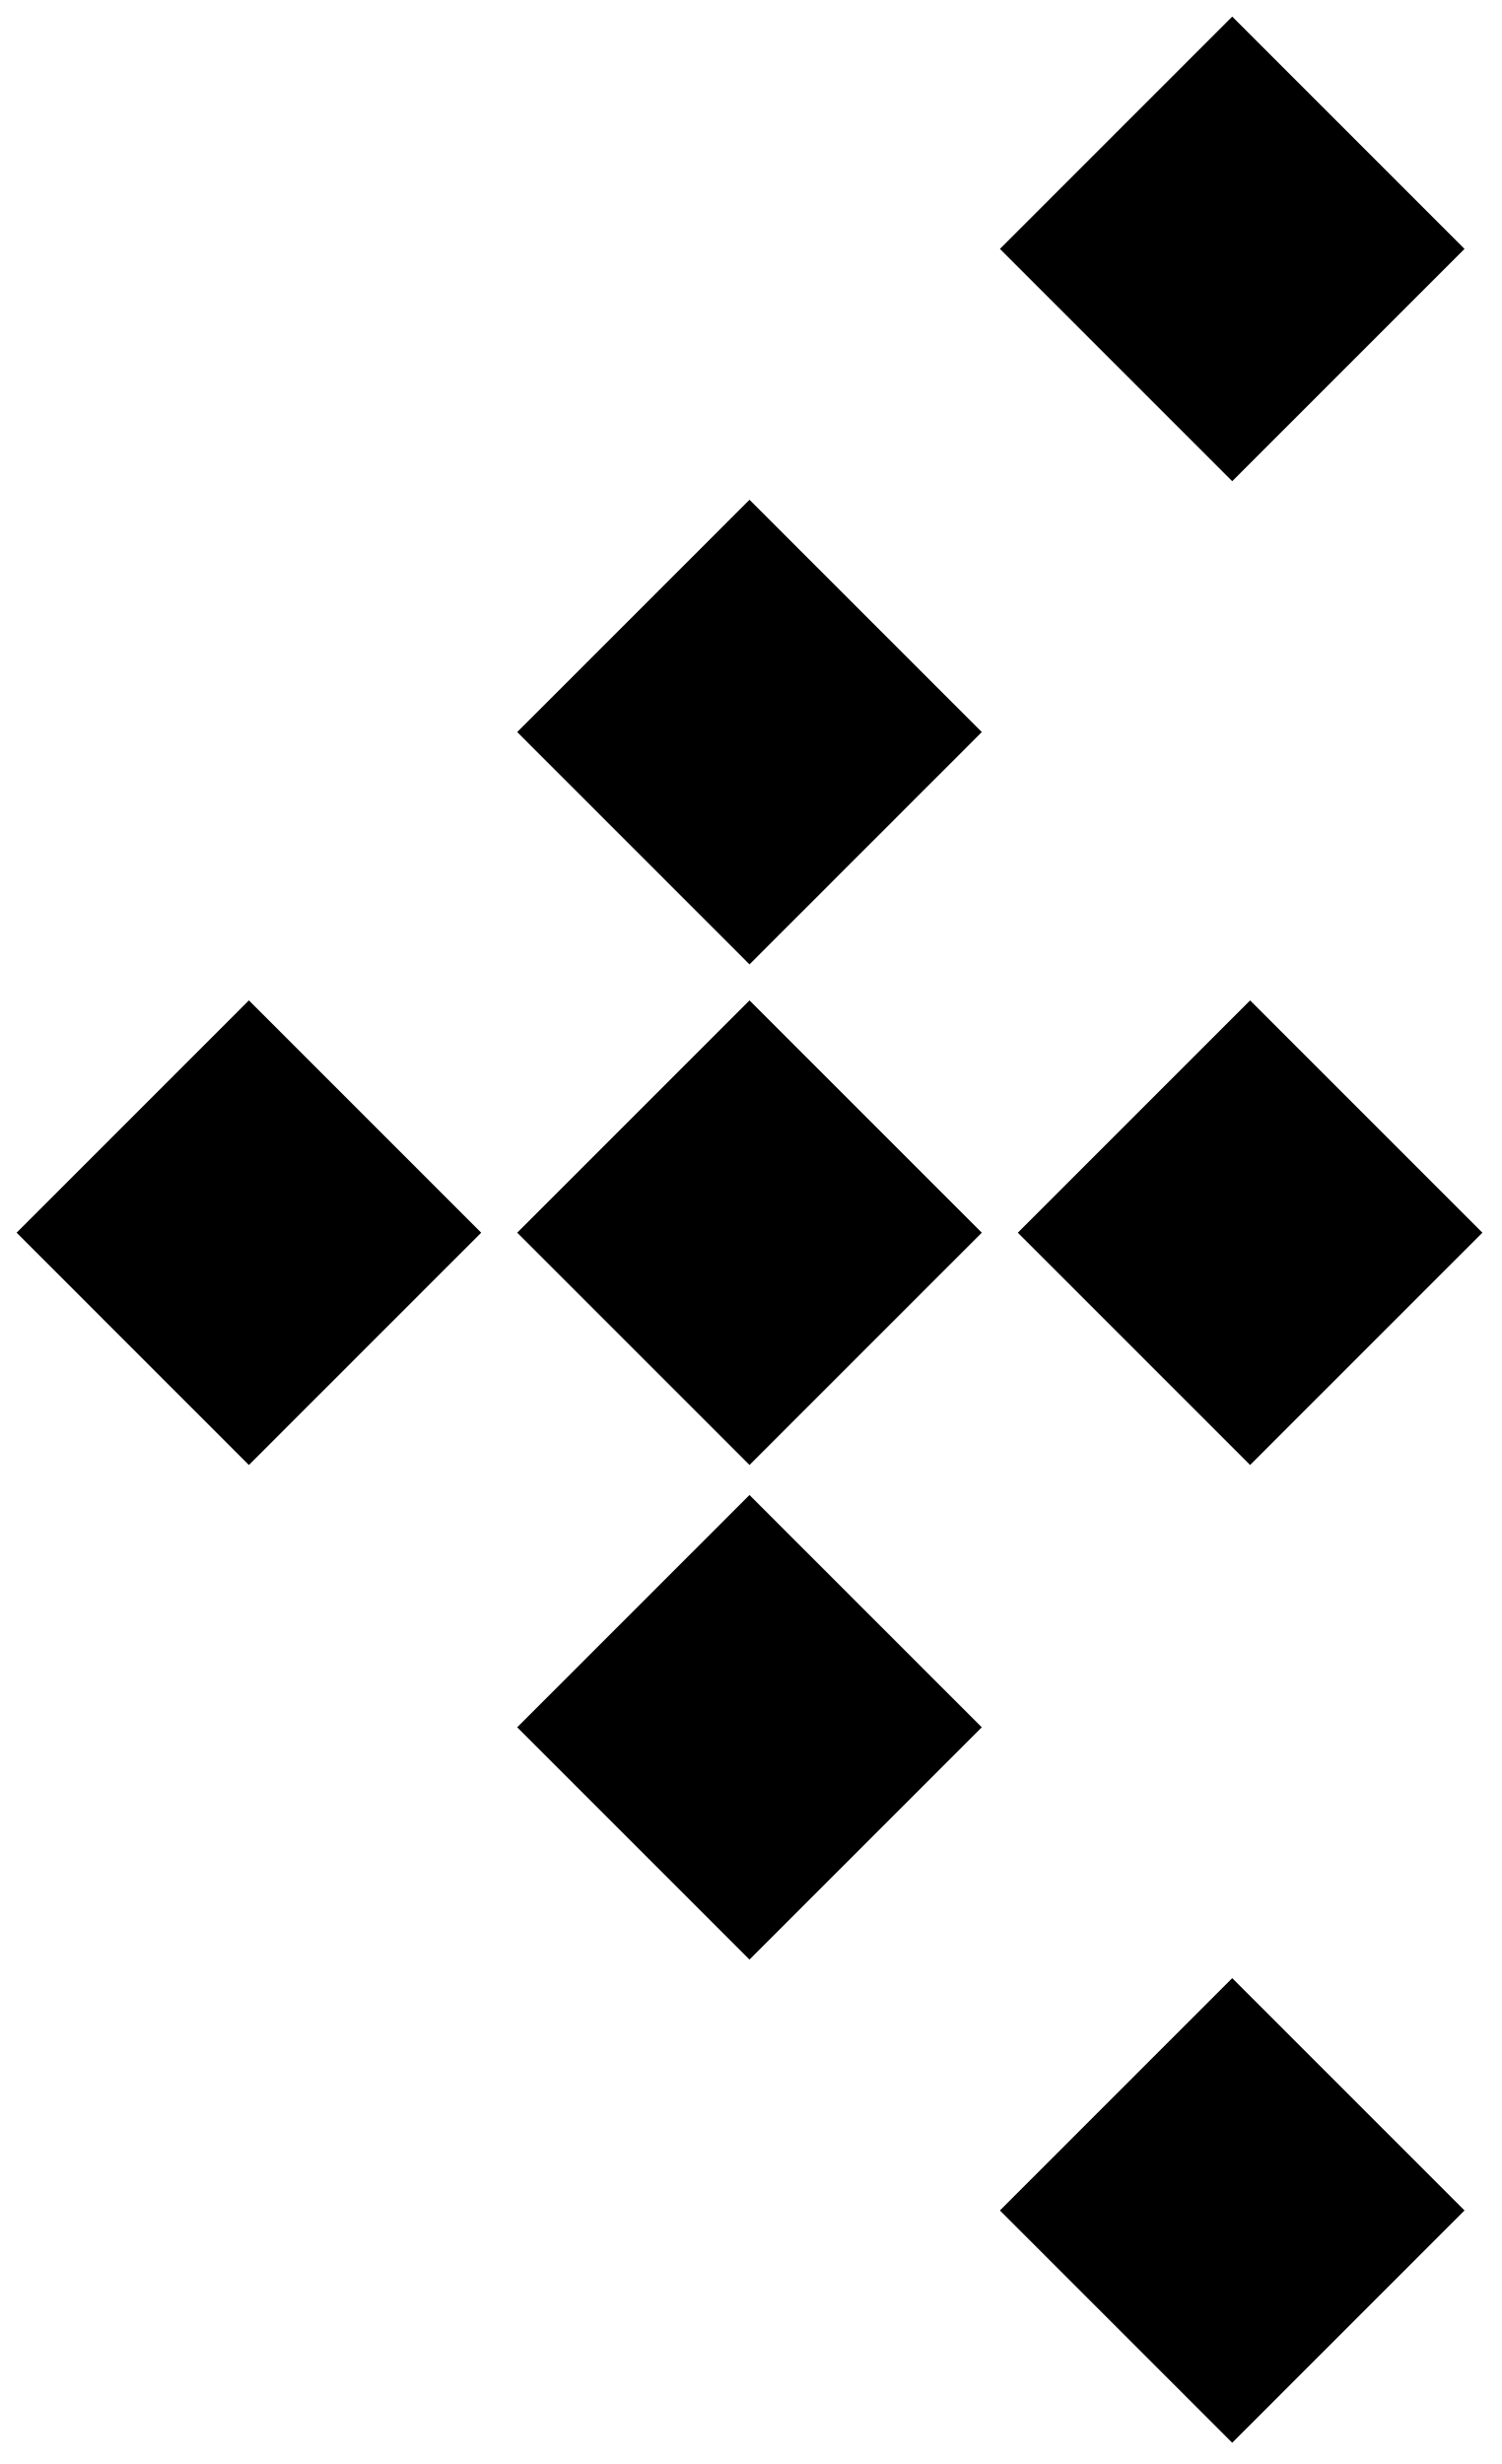
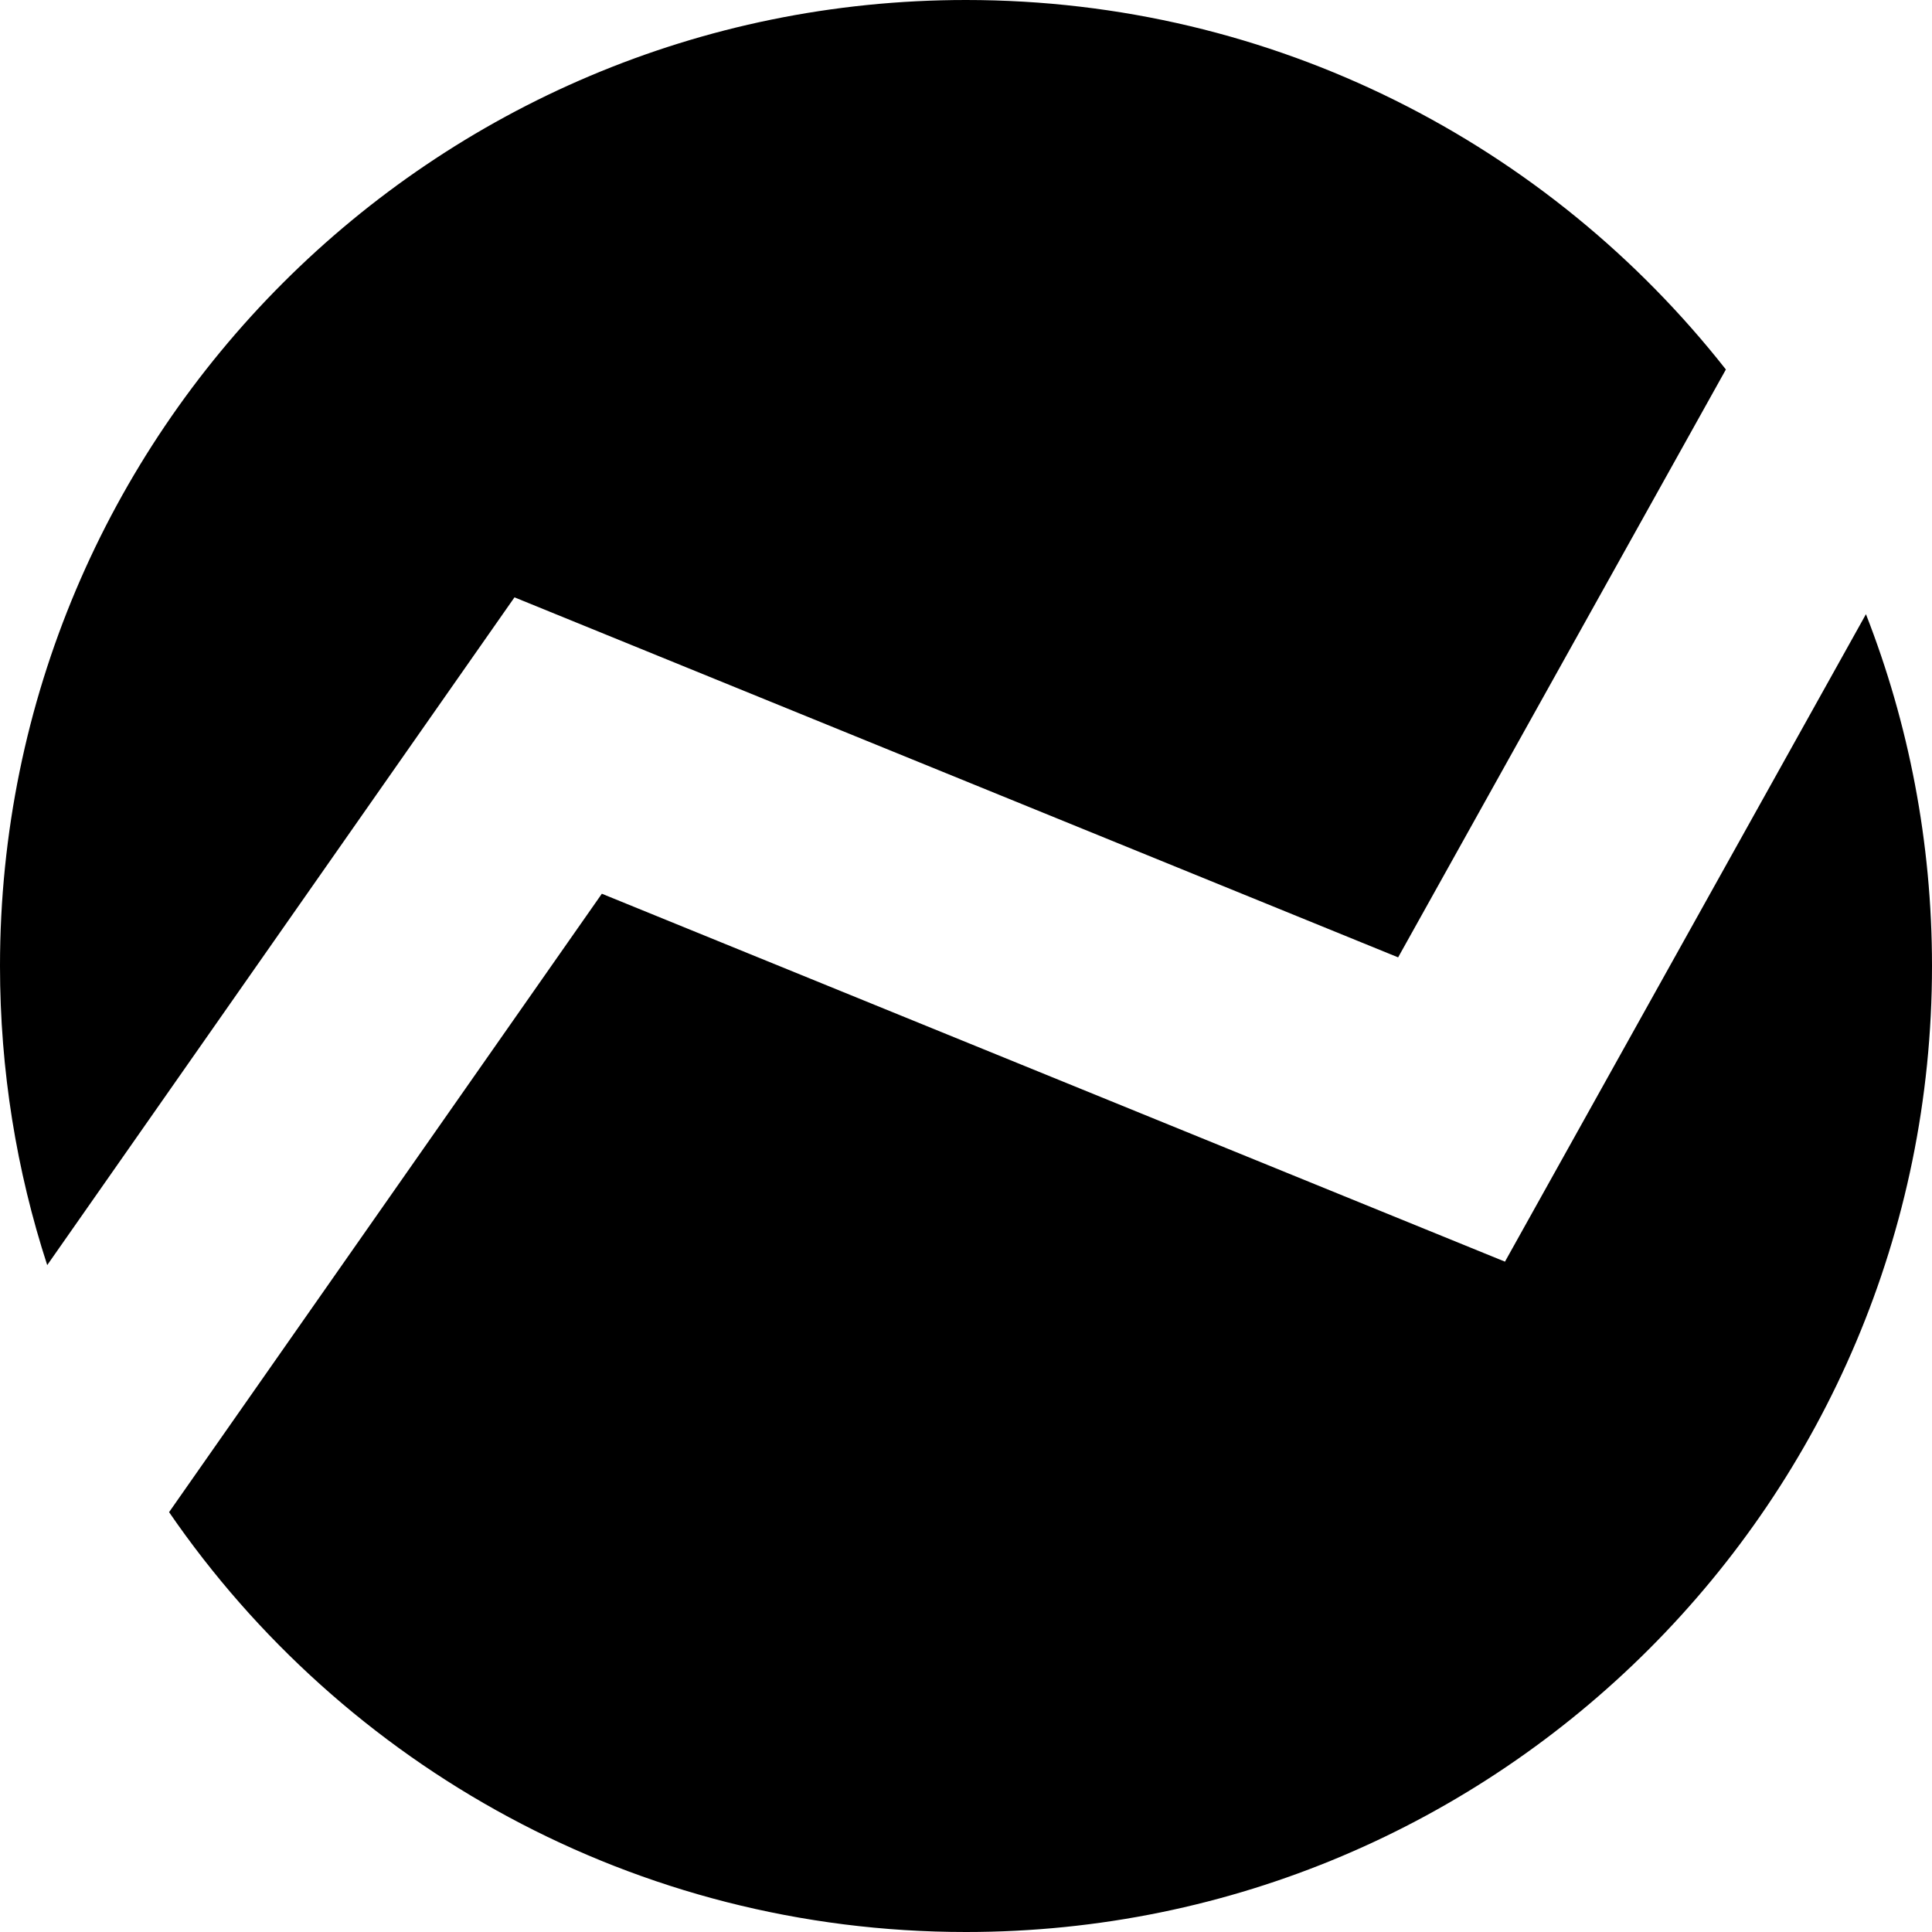
- <svg xmlns="http://www.w3.org/2000/svg" viewBox="0 0 64 105">
-   <rect x="0.707" y="-5.96046e-08" width="14" height="14" transform="matrix(0.707107 0.707107 0.707107 -0.707107 0.207107 52.0296)" />
-   <rect x="0.707" y="-5.96046e-08" width="14" height="14" transform="matrix(0.707107 0.707107 0.707107 -0.707107 21.5404 52.0296)" />
-   <rect x="0.707" y="-5.96046e-08" width="14" height="14" transform="matrix(0.707107 0.707107 0.707107 -0.707107 42.8738 52.0296)" />
-   <rect x="0.707" y="-5.96046e-08" width="14" height="14" transform="matrix(0.707107 0.707107 0.707107 -0.707107 21.5404 30.6963)" />
-   <rect x="22.04" y="73.606" width="14" height="14" transform="rotate(-45 22.0404 73.6065)" />
-   <rect x="0.707" y="-5.96046e-08" width="14" height="14" transform="matrix(0.707107 0.707107 0.707107 -0.707107 42.1117 10.1066)" />
-   <rect x="42.612" y="94.196" width="14" height="14" transform="rotate(-45 42.6117 94.1963)" />
+ <svg xmlns="http://www.w3.org/2000/svg" viewBox="0 0 64 64">
+   <path fill-rule="evenodd" clip-rule="evenodd" d="M32 64C49.673 64 64 49.673 64 32C64 27.888 63.224 23.957 61.812 20.346L49.854 41.794L19.937 29.606L5.601 50.092C11.369 58.491 21.041 64 32 64ZM1.564 41.908C0.549 38.789 0 35.458 0 32C0 14.327 14.327 0 32 0C42.216 0 51.313 4.787 57.172 12.24L46.315 31.714L17.043 19.788L1.564 41.908Z" />
</svg>
